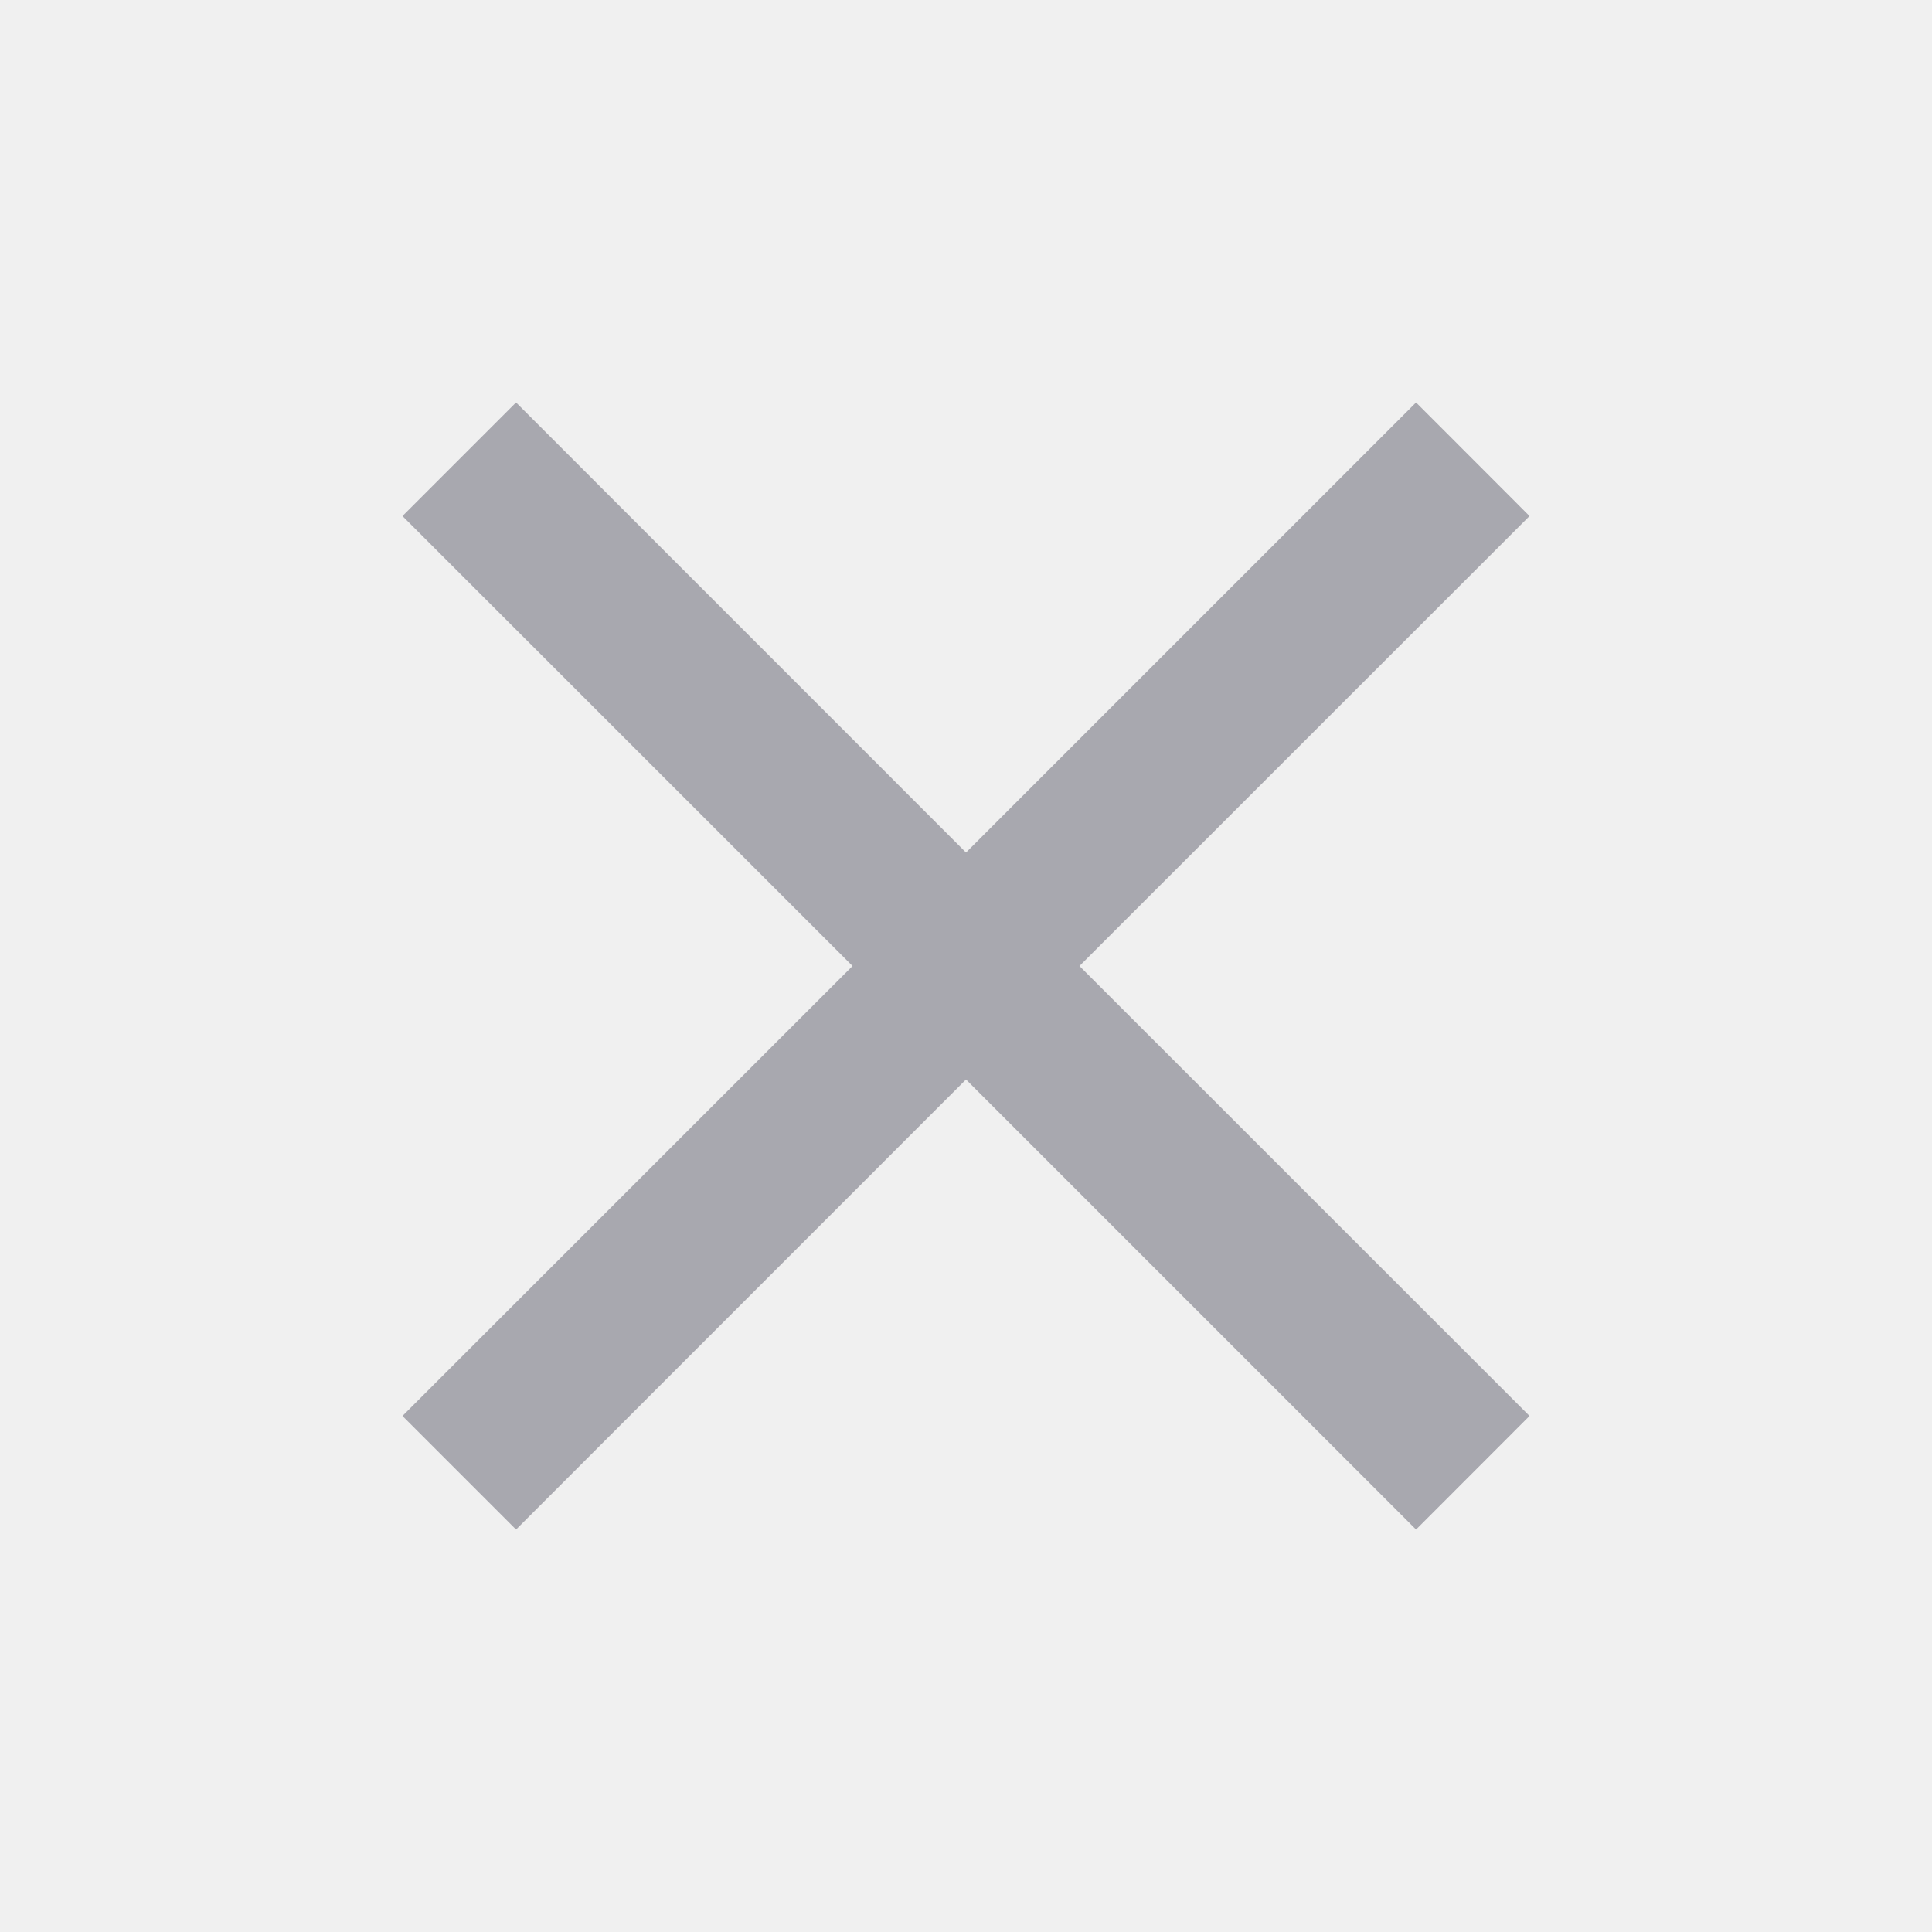
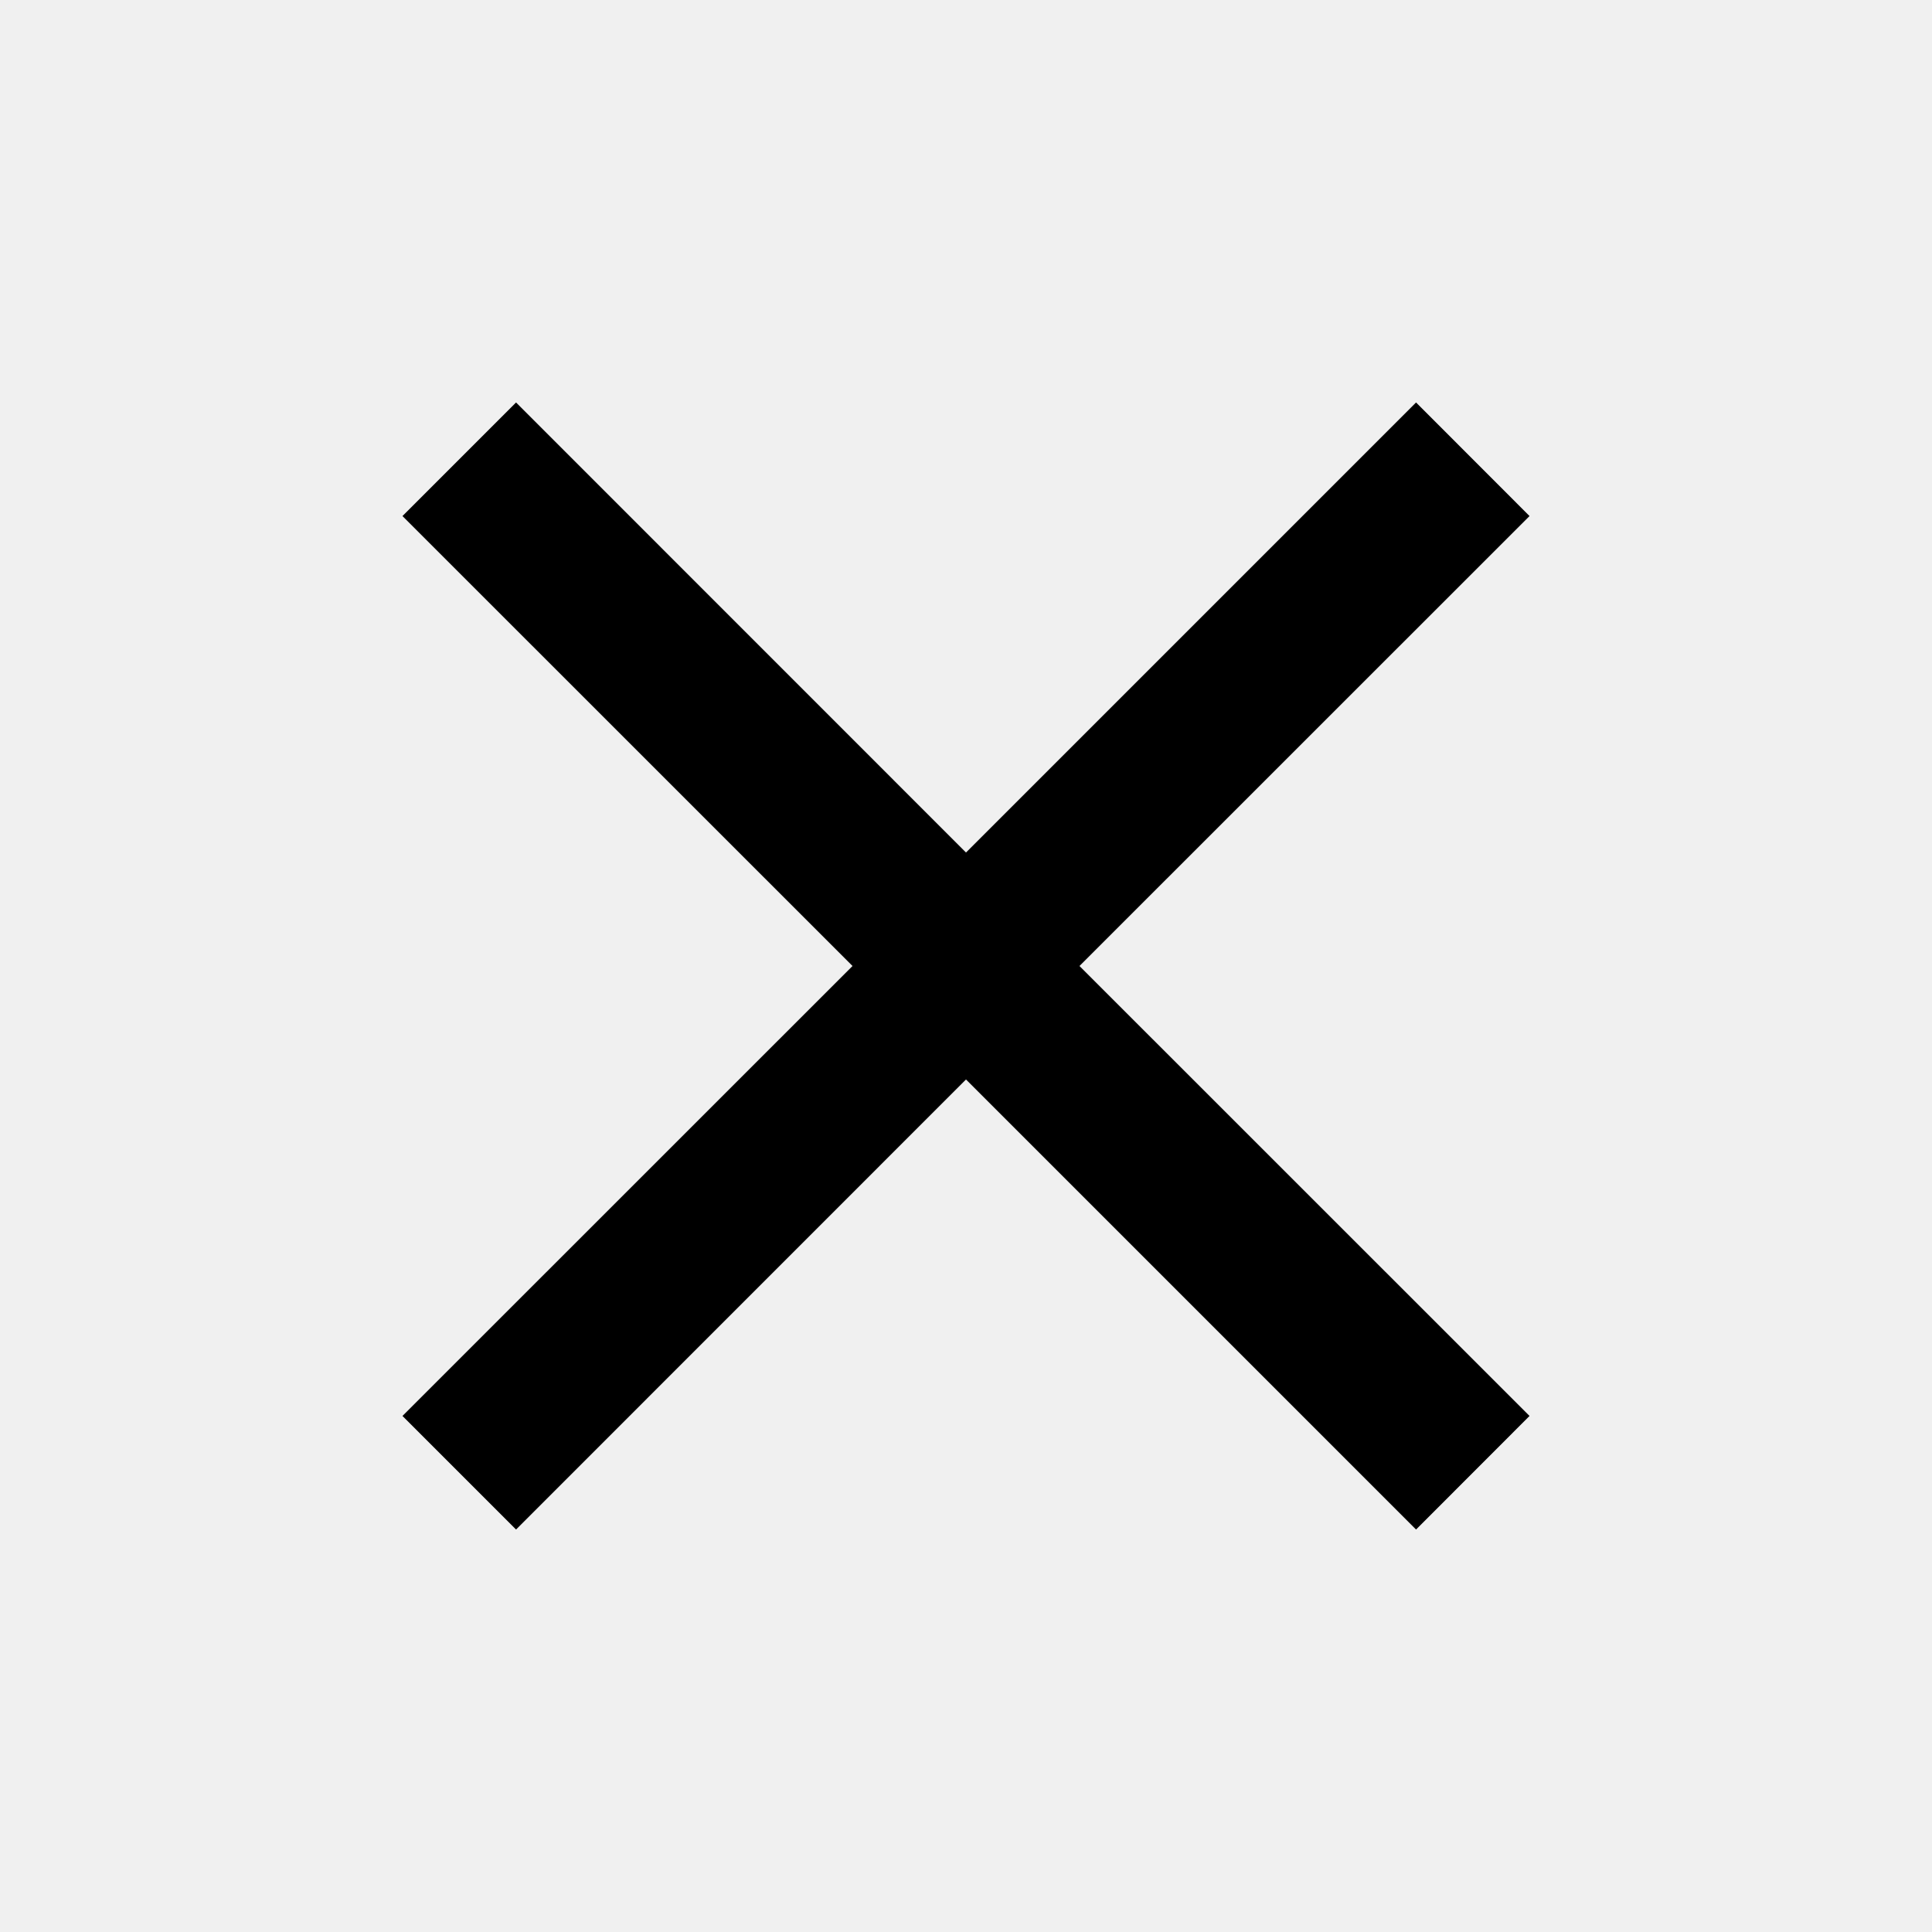
<svg xmlns="http://www.w3.org/2000/svg" width="19" height="19" viewBox="0 0 19 19" fill="none">
  <g clip-path="url(#clip0_6_1424)">
-     <path d="M15.042 5.075L13.926 3.958L9.5 8.384L5.075 3.958L3.958 5.075L8.384 9.5L3.958 13.925L5.075 15.042L9.5 10.616L13.926 15.042L15.042 13.925L10.616 9.5L15.042 5.075Z" fill="#A8A8AF" />
+     <path d="M15.042 5.075L13.926 3.958L9.5 8.384L5.075 3.958L3.958 5.075L8.384 9.5L3.958 13.925L5.075 15.042L9.5 10.616L13.926 15.042L15.042 13.925L10.616 9.5L15.042 5.075Z" fill="currentColor" />
  </g>
  <defs>
    <clipPath id="clip0_6_1424">
      <rect width="19" height="19" fill="white" />
    </clipPath>
  </defs>
</svg>
